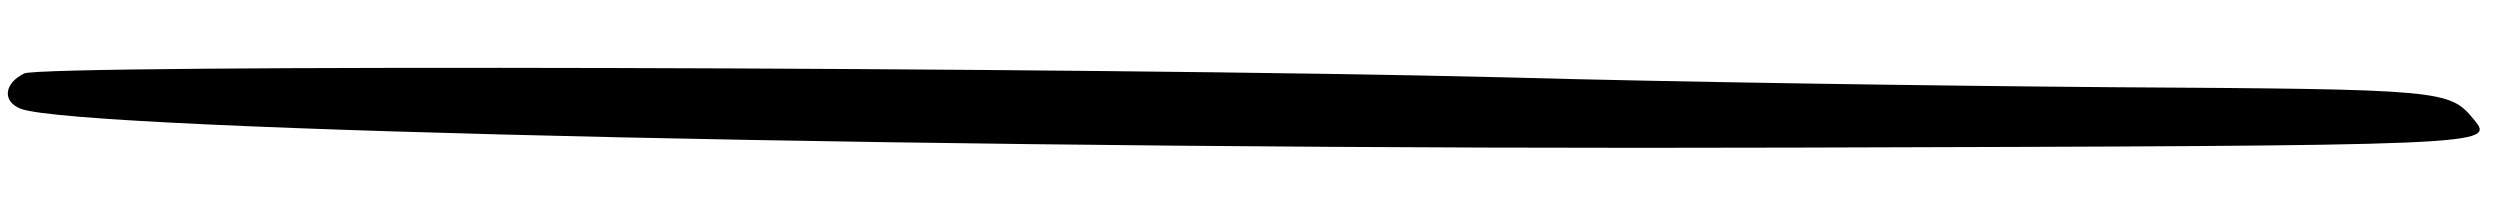
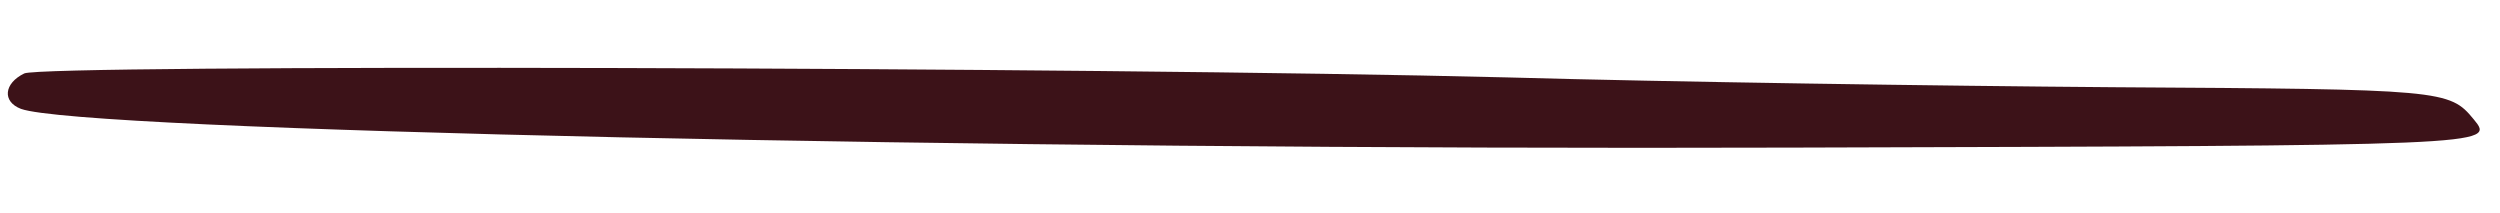
<svg xmlns="http://www.w3.org/2000/svg" version="1.0" width="200px" height="17px" viewBox="0 0 381 17" preserveAspectRatio="xMidYMid meet">
-   <g transform="translate(0,18) scale(0.1,-0.1)" fill="#000000" stroke="none">
+   <g transform="translate(0,18) scale(0.1,-0.1)" fill="#3C1218" stroke="none">
    <path d="M37 145 c-31 -15 -34 -43 -5 -54 91 -33 1444 -63 2705 -59 1065 3 1066 3 1033 43 -37 45 -46 46 -548 49 -262 2 -679 8 -927 15 -634 16 -2230 20 -2258 6z" />
  </g>
</svg>
